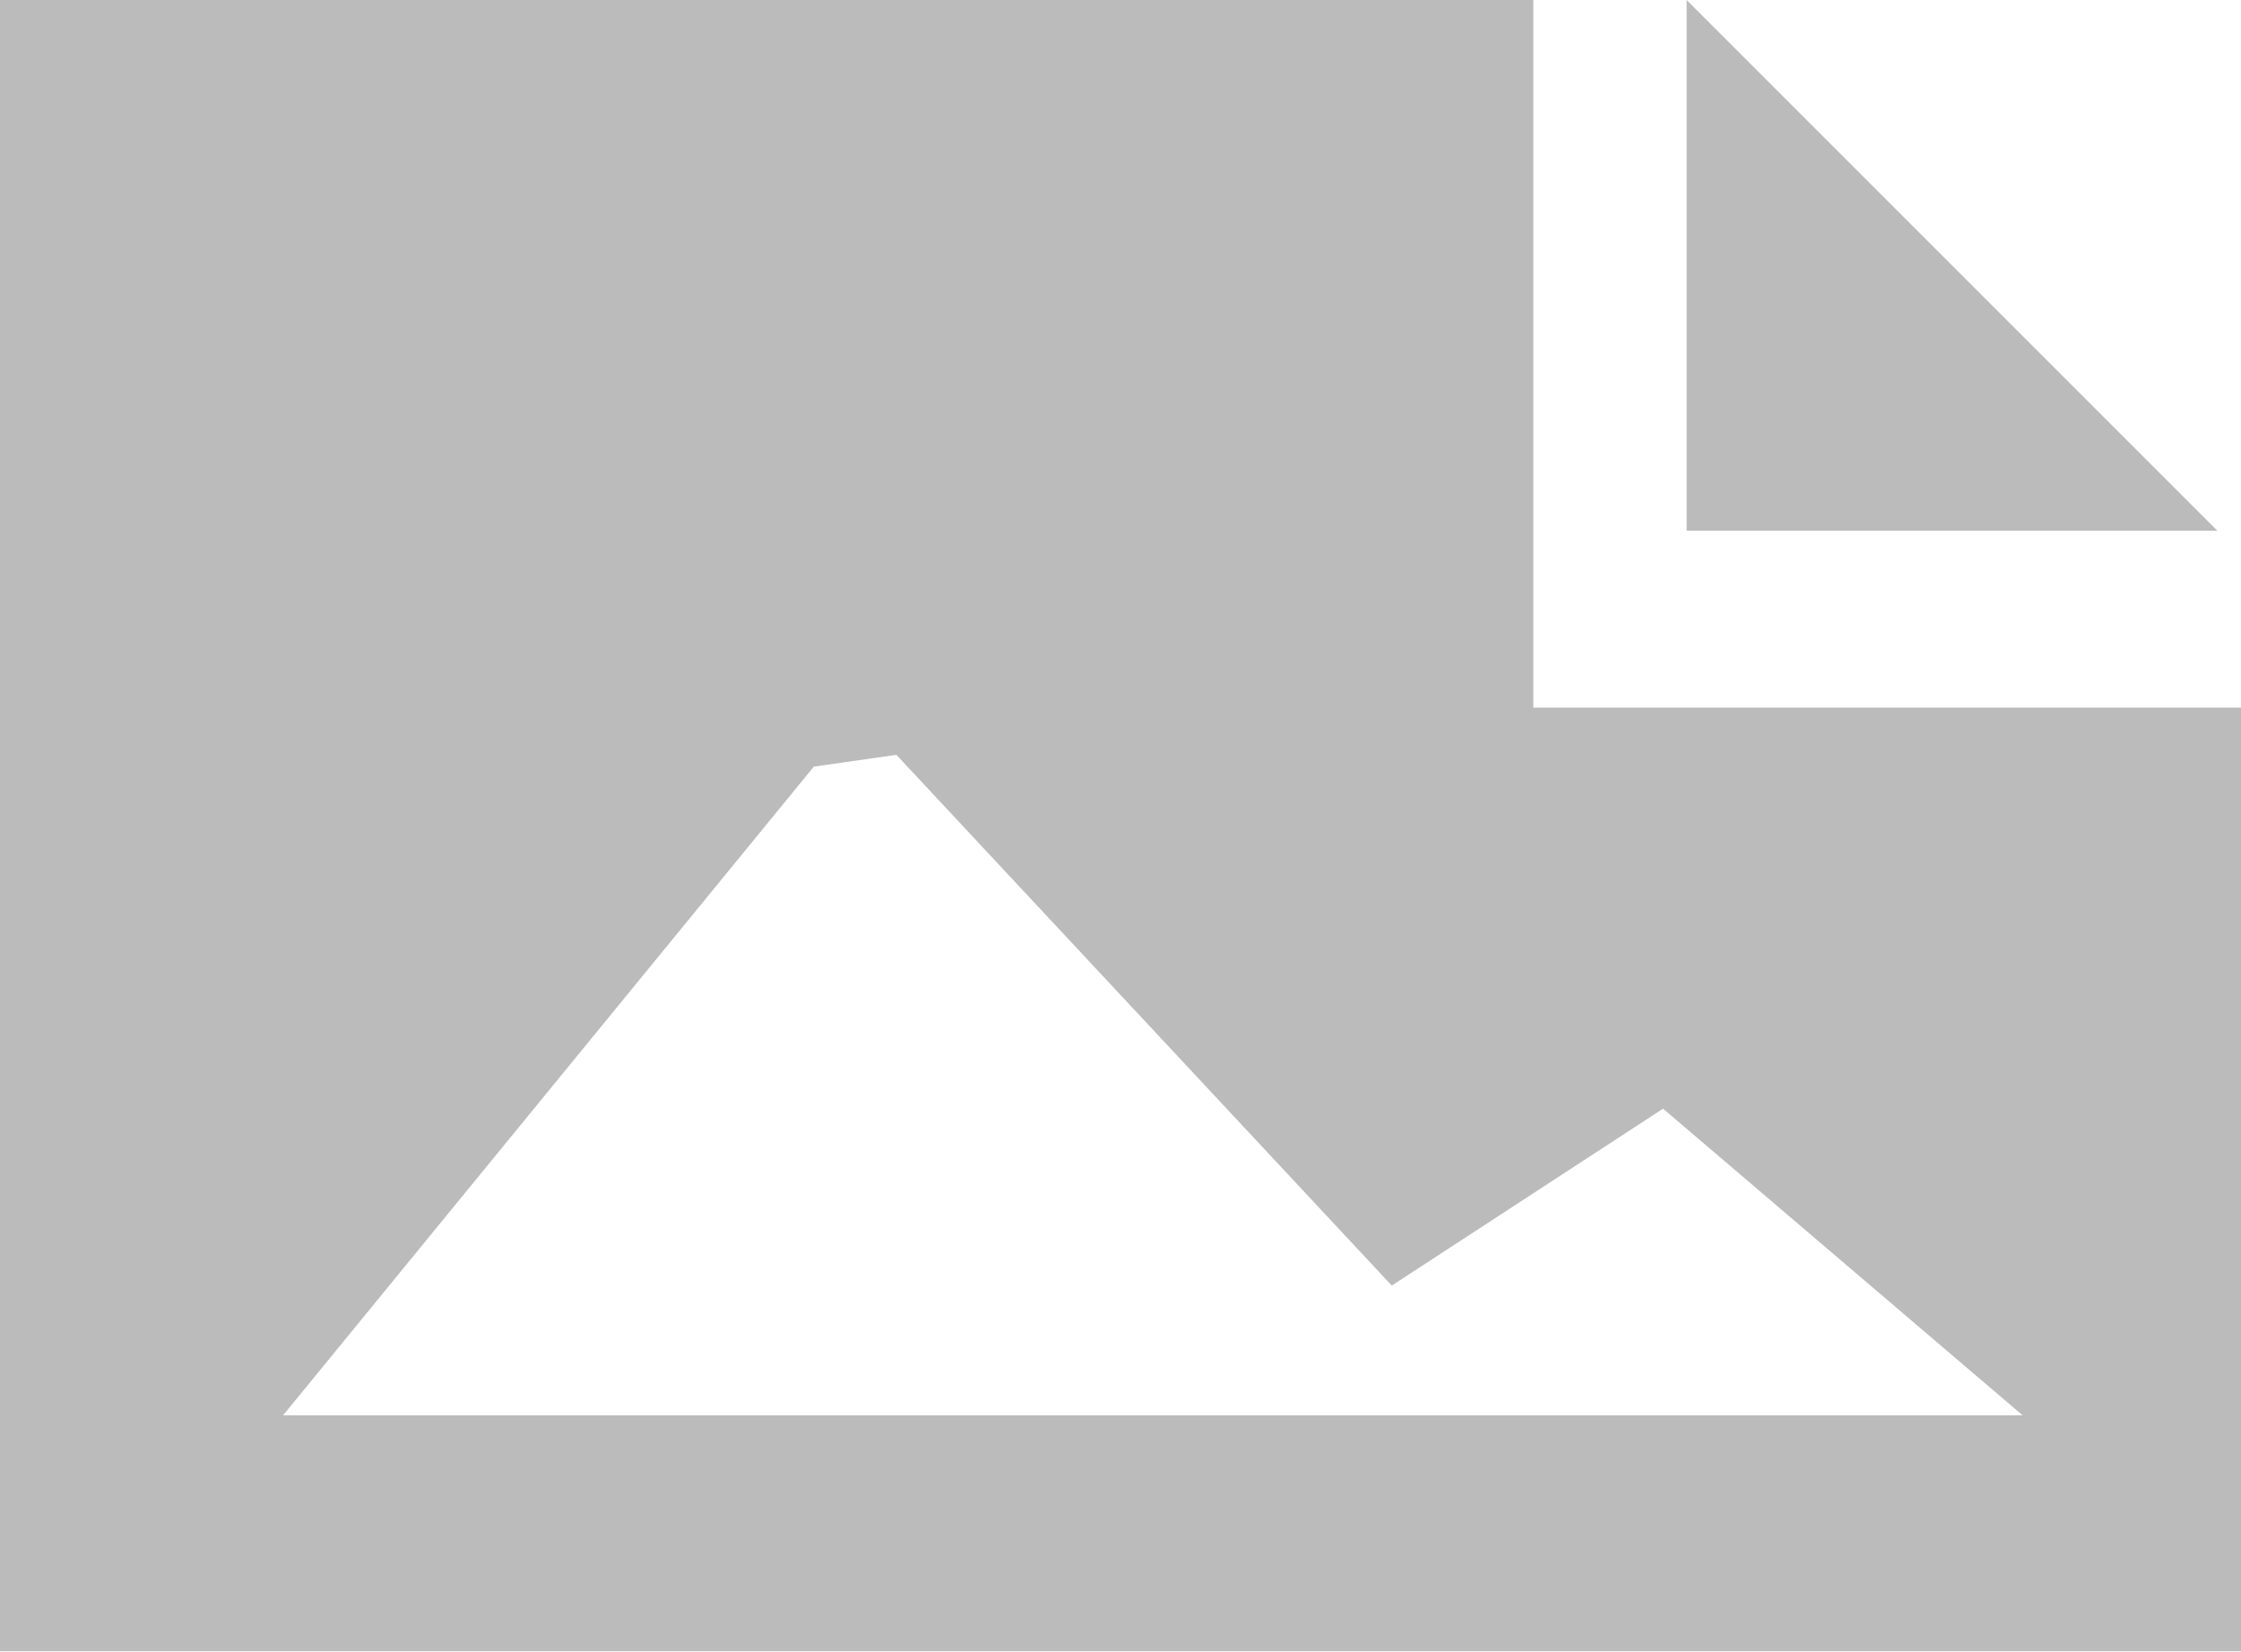
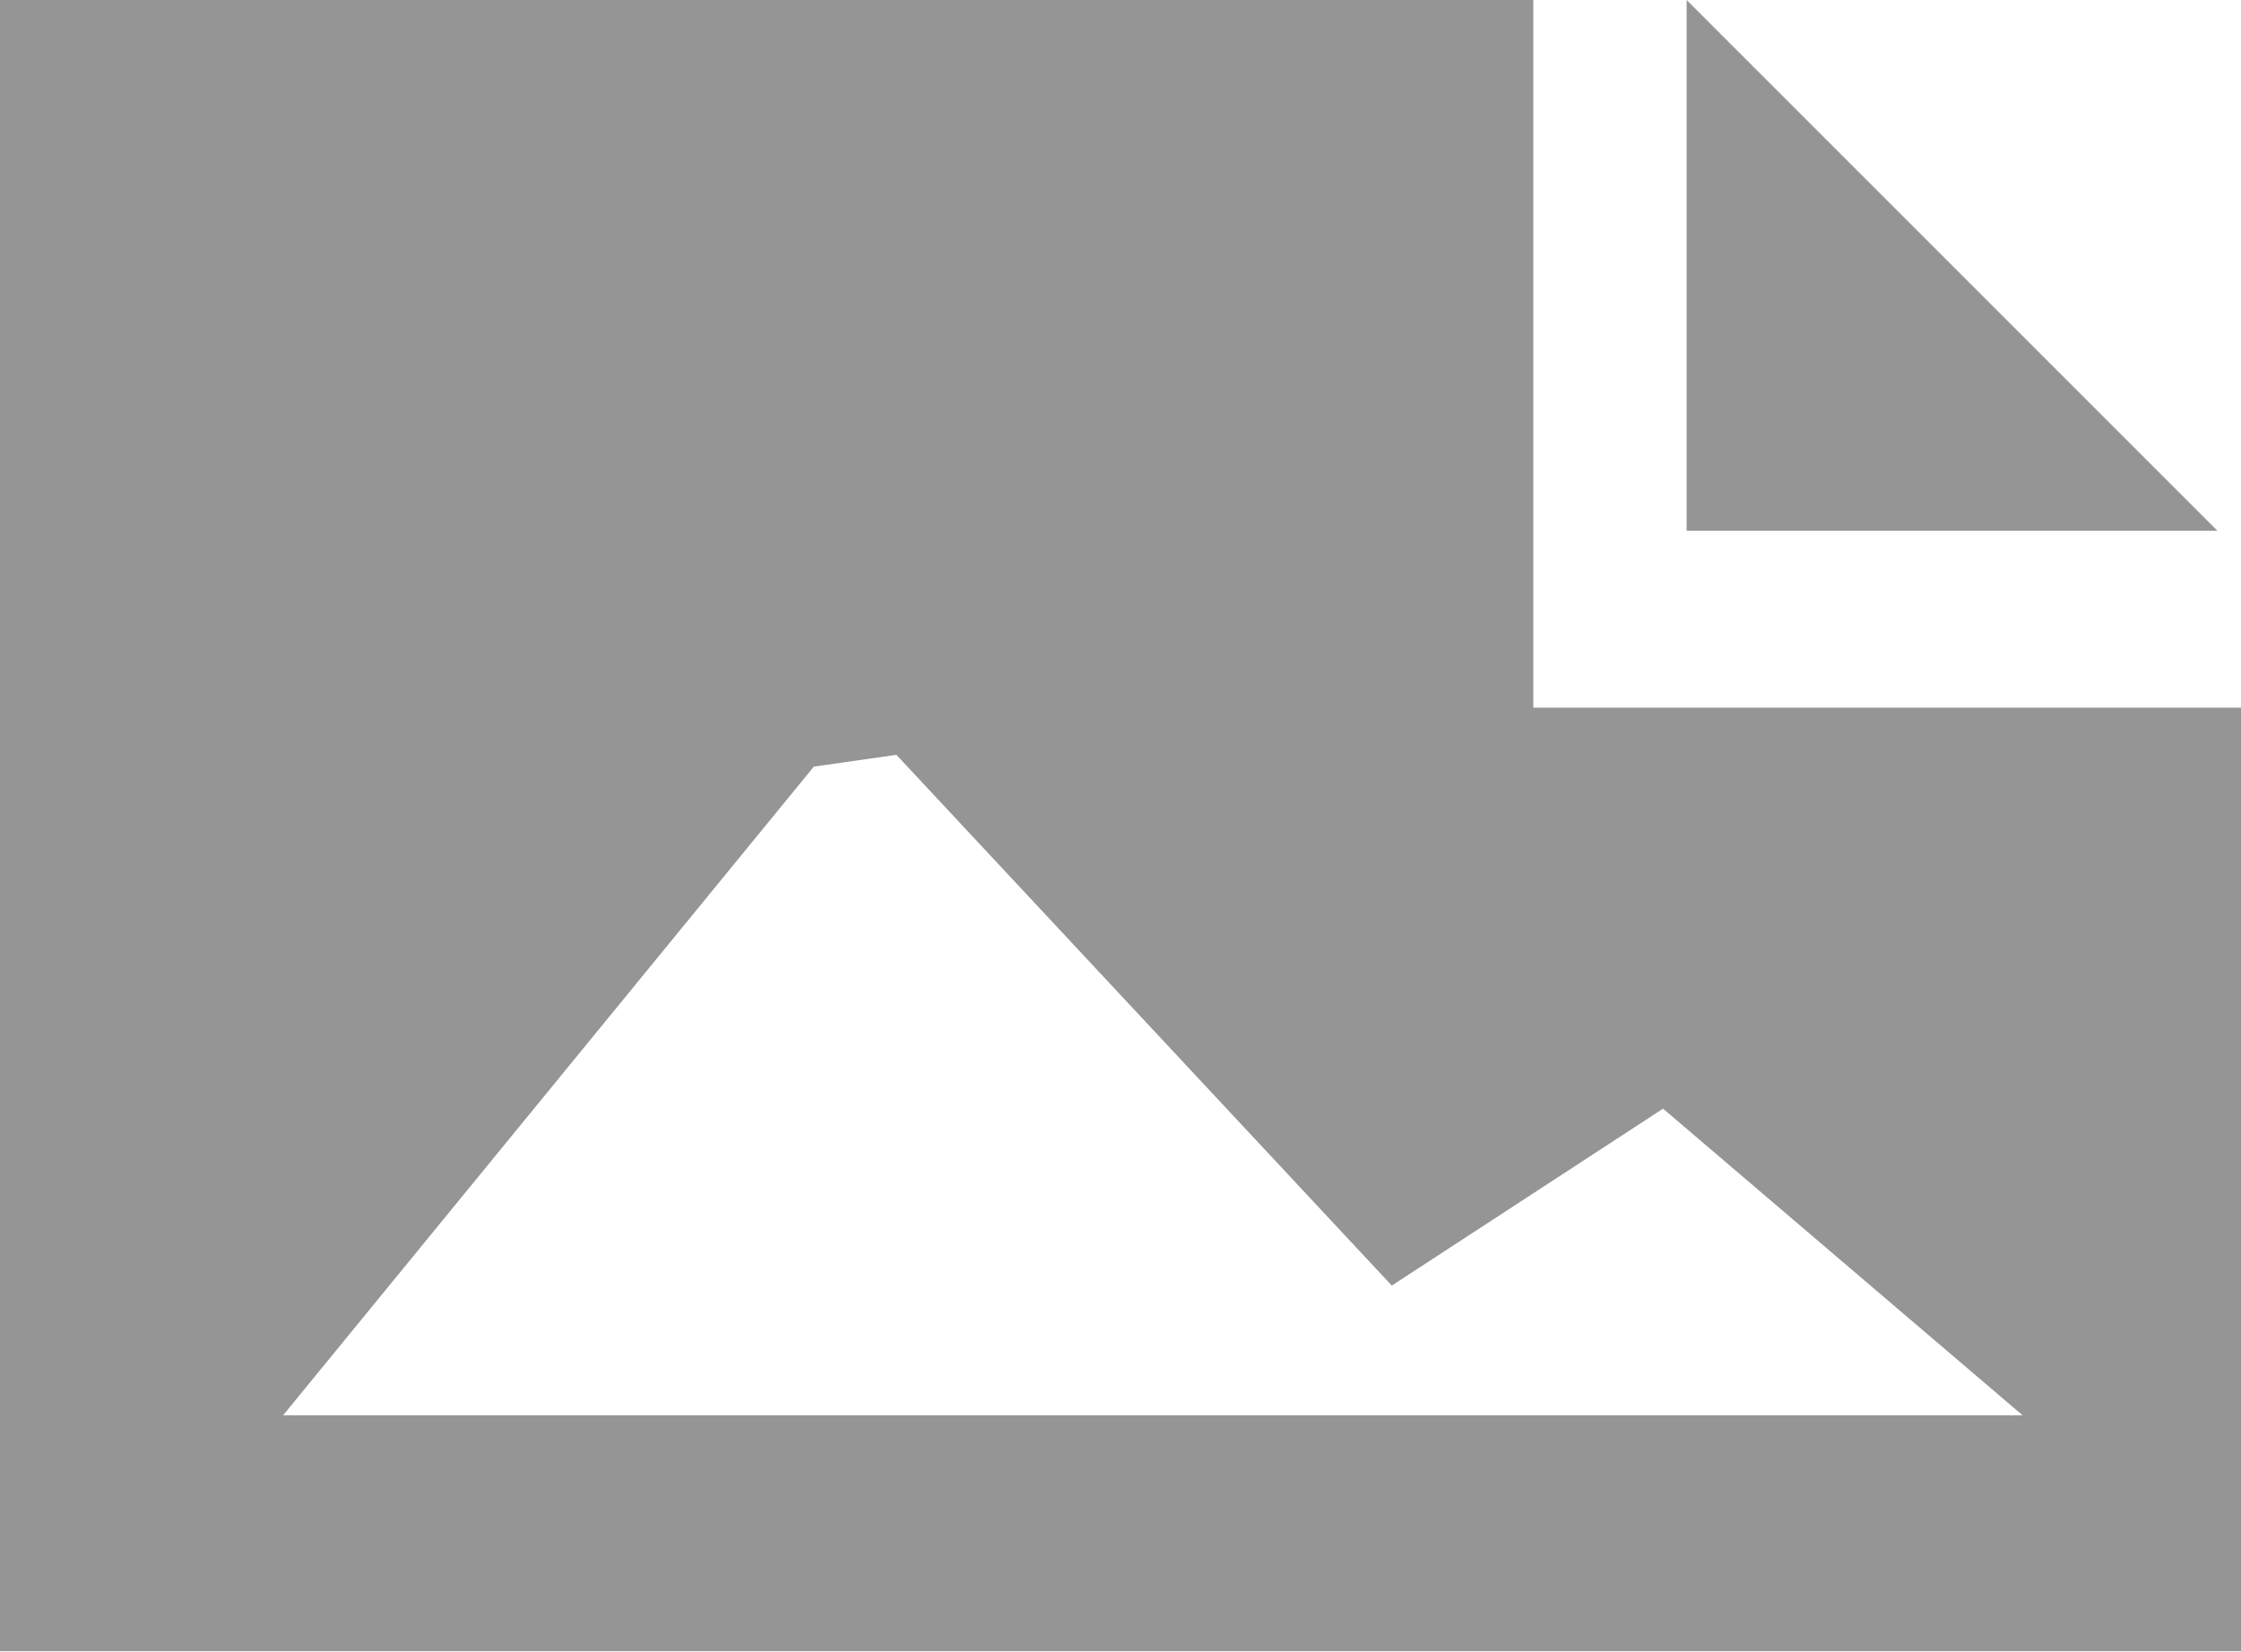
<svg xmlns="http://www.w3.org/2000/svg" version="1.1" width="100%" height="100%" viewBox="0 0 19 14" id="Layer_1" xml:space="preserve">
  <defs id="defs6" />
-   <g transform="translate(-503,-378)" id="g3">
-     <g id="g5">
-       <path d="m 516,378 h -13 v 14 h 19 v -8 h -6 v -6 z m 4.5,12.3 0,-0.3 h -15.1 l 4.5,-5.5 0.7,-0.1 4.2,4.5 2.3,-1.5 3.4,2.9 z" id="path7" style="fill:#bbbbbb" />
-     </g>
-     <polygon points="521.8,382.5 517.3,382.5 517.3,378 " id="polygon9" style="fill:#bbbbbb" />
+   <g transform="translate(-503,-378)" id="g5">
+     <path d="m 516,378 h -13 v 14 h 19 v -8 h -6 v -6 z m 4.5,12.3 0,-0.3 h -15.1 l 4.5,-5.5 0.7,-0.1 4.2,4.5 2.3,-1.5 3.4,2.9 z" id="path7" style="fill:#959595;fill-opacity:1" />
  </g>
+   <polygon points="521.8,382.5 517.3,382.5 517.3,378 " transform="translate(-503,-378)" id="polygon9" style="fill:#959595;fill-opacity:1" />
</svg>
